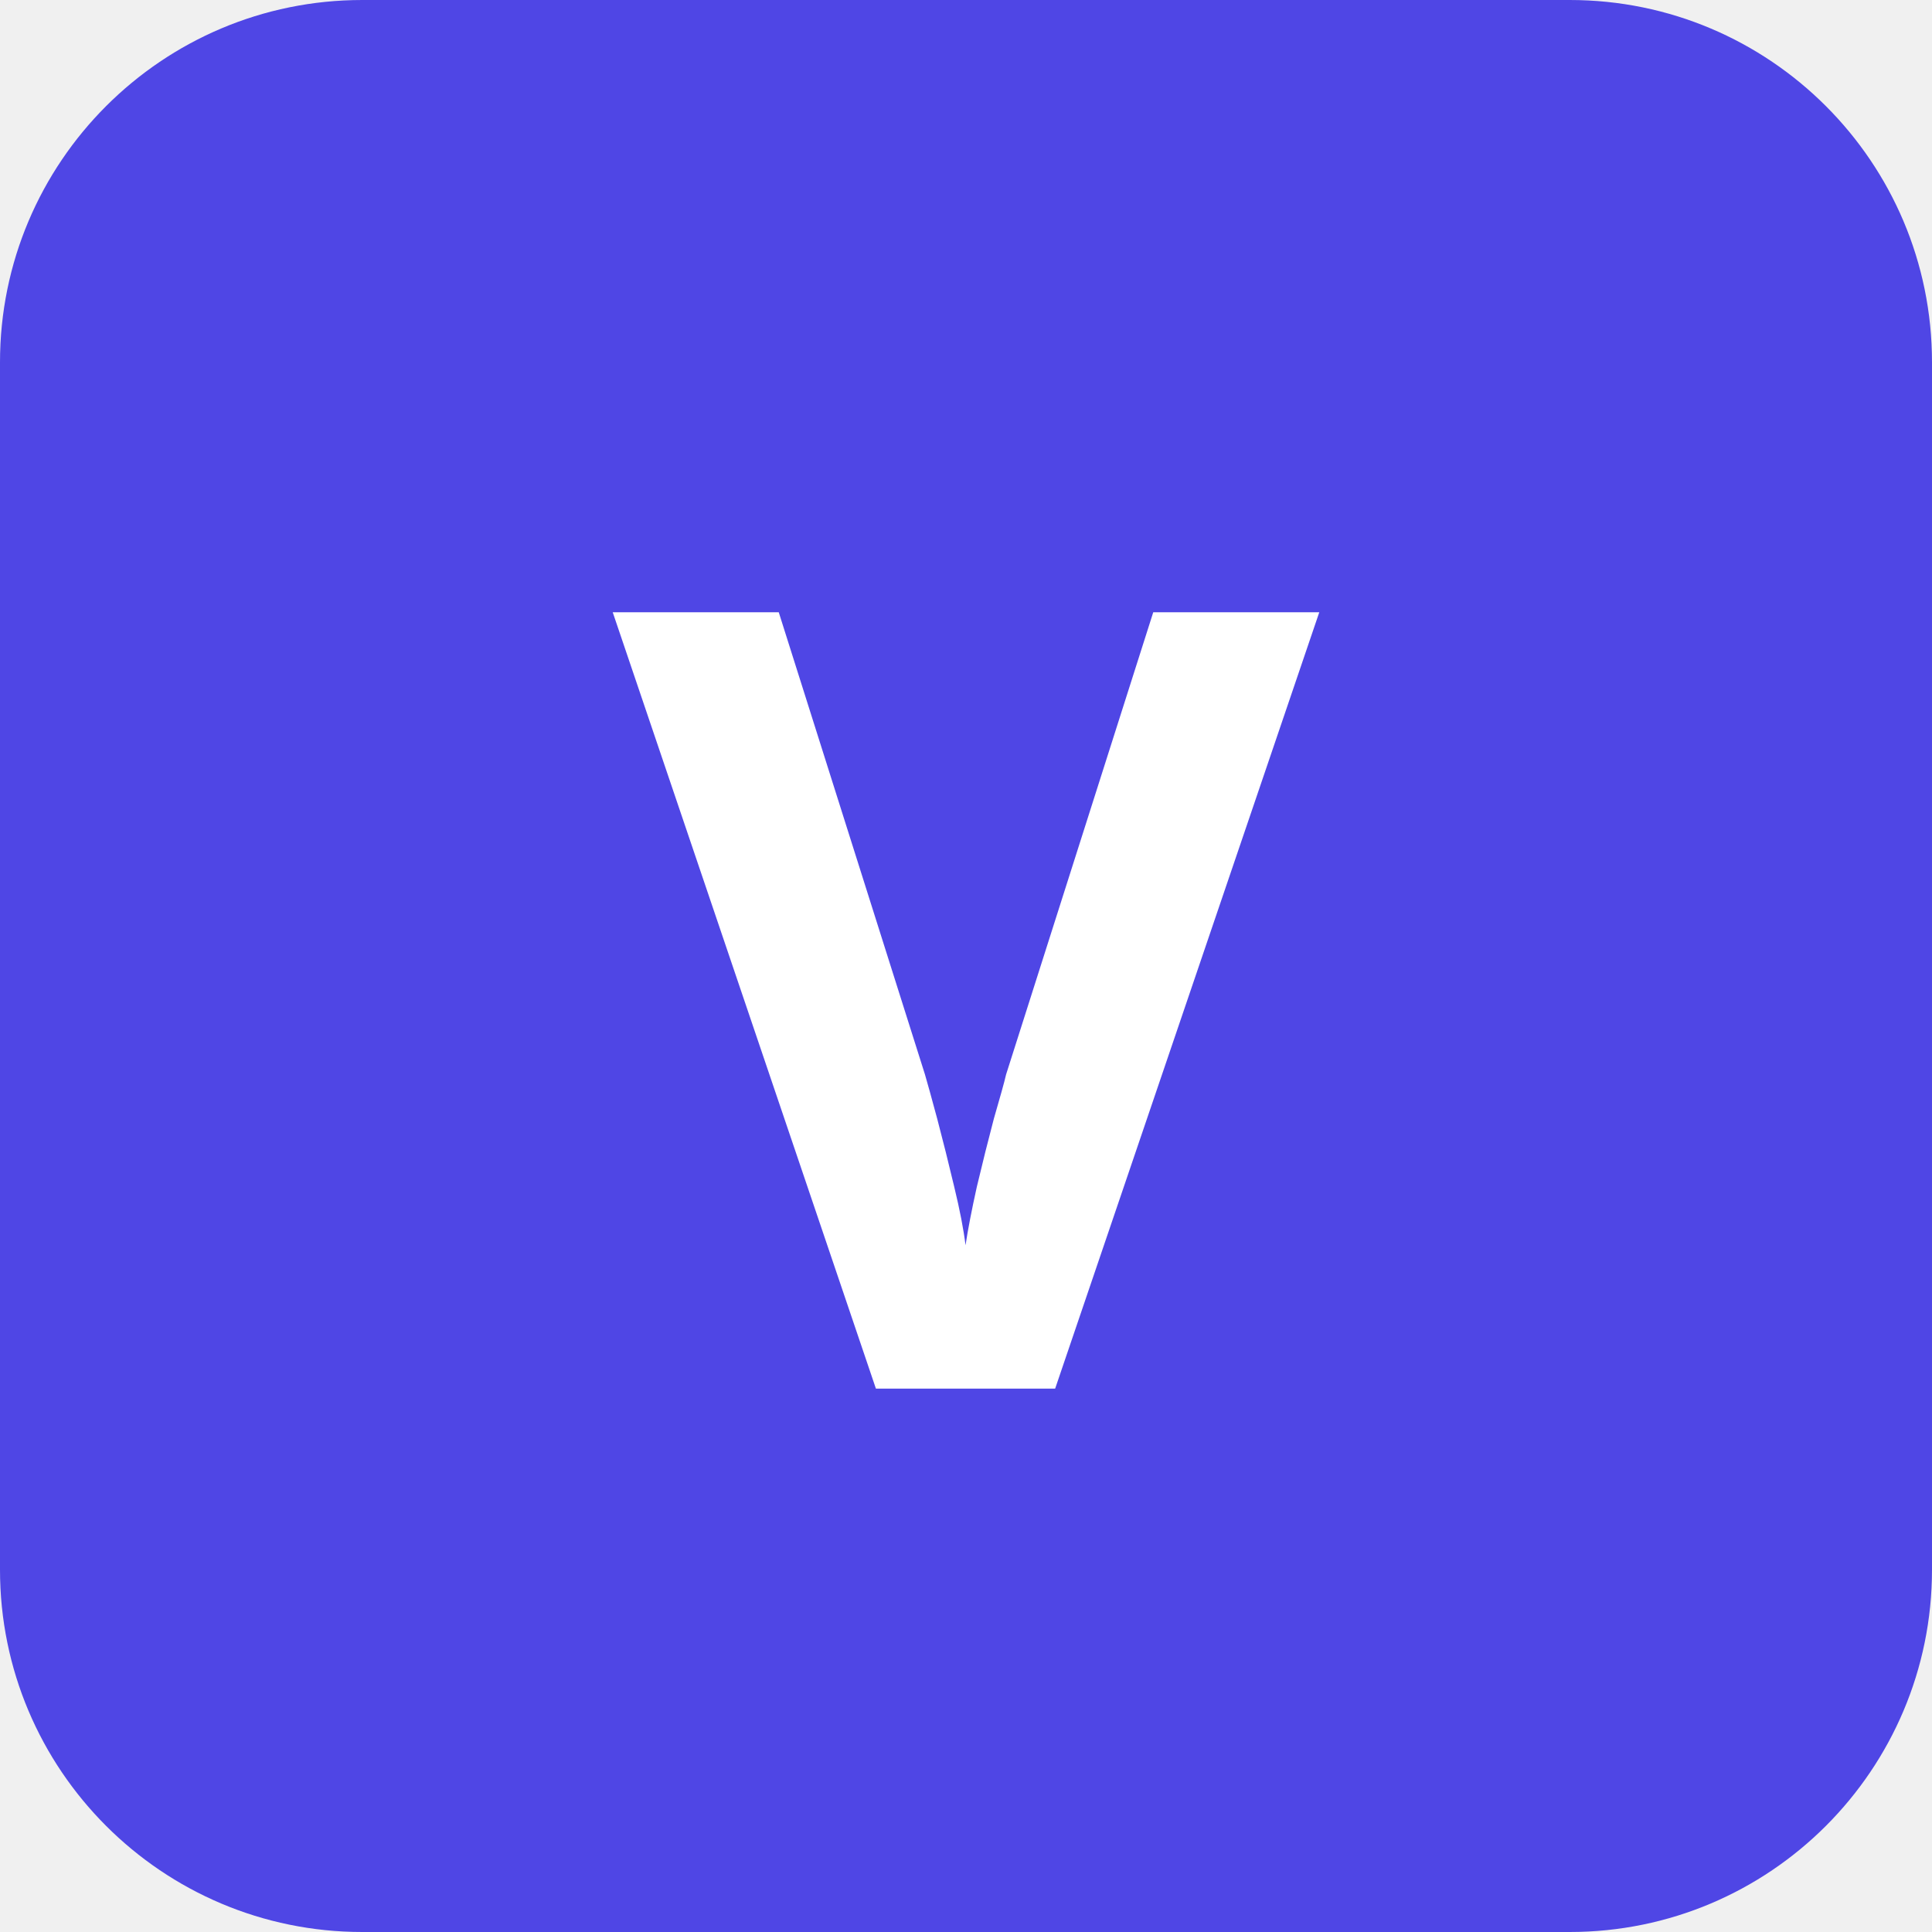
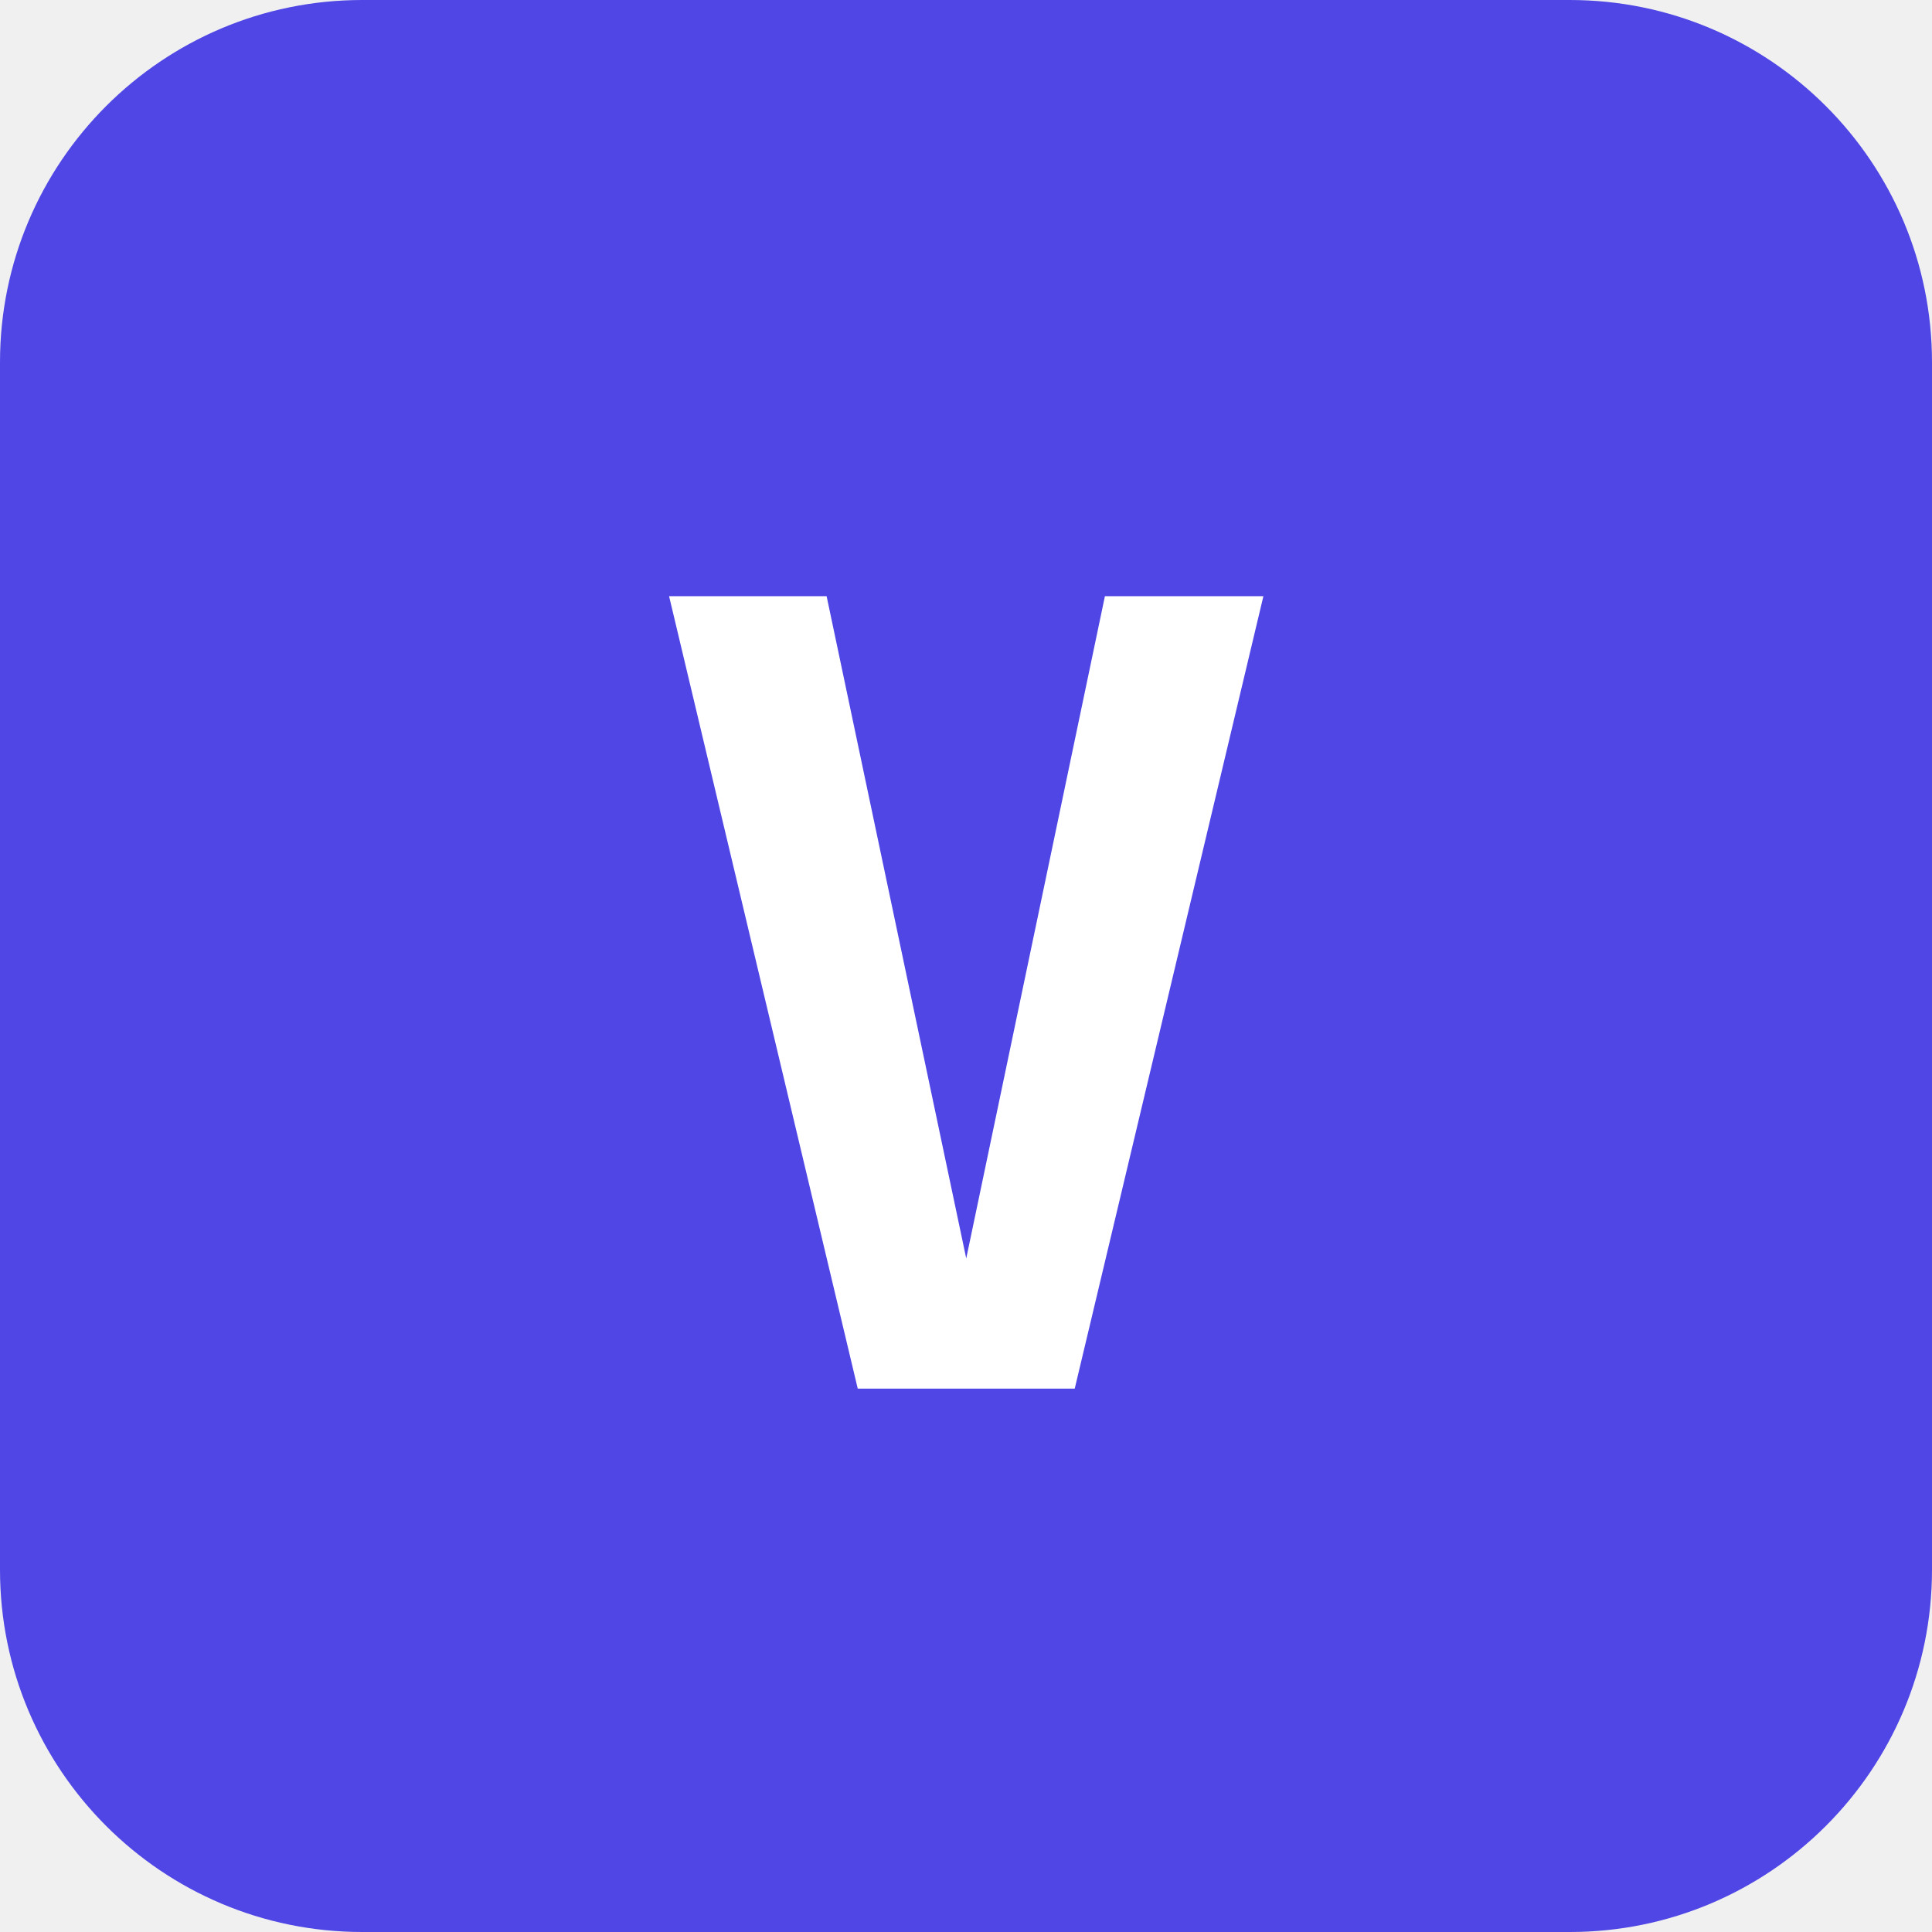
<svg xmlns="http://www.w3.org/2000/svg" viewBox="0 0 32 32" fill="none">
  <rect width="32" height="32" rx="6" fill="#4f46e5" />
-   <text x="16" y="23" text-anchor="middle" font-family="system-ui, sans-serif" font-weight="bold" font-size="18" fill="white">V</text>
+   <text x="16" y="23" text-anchor="middle" font-family="'JetBrains Mono', monospace" font-weight="bold" font-size="18" fill="white">V</text>
</svg>
